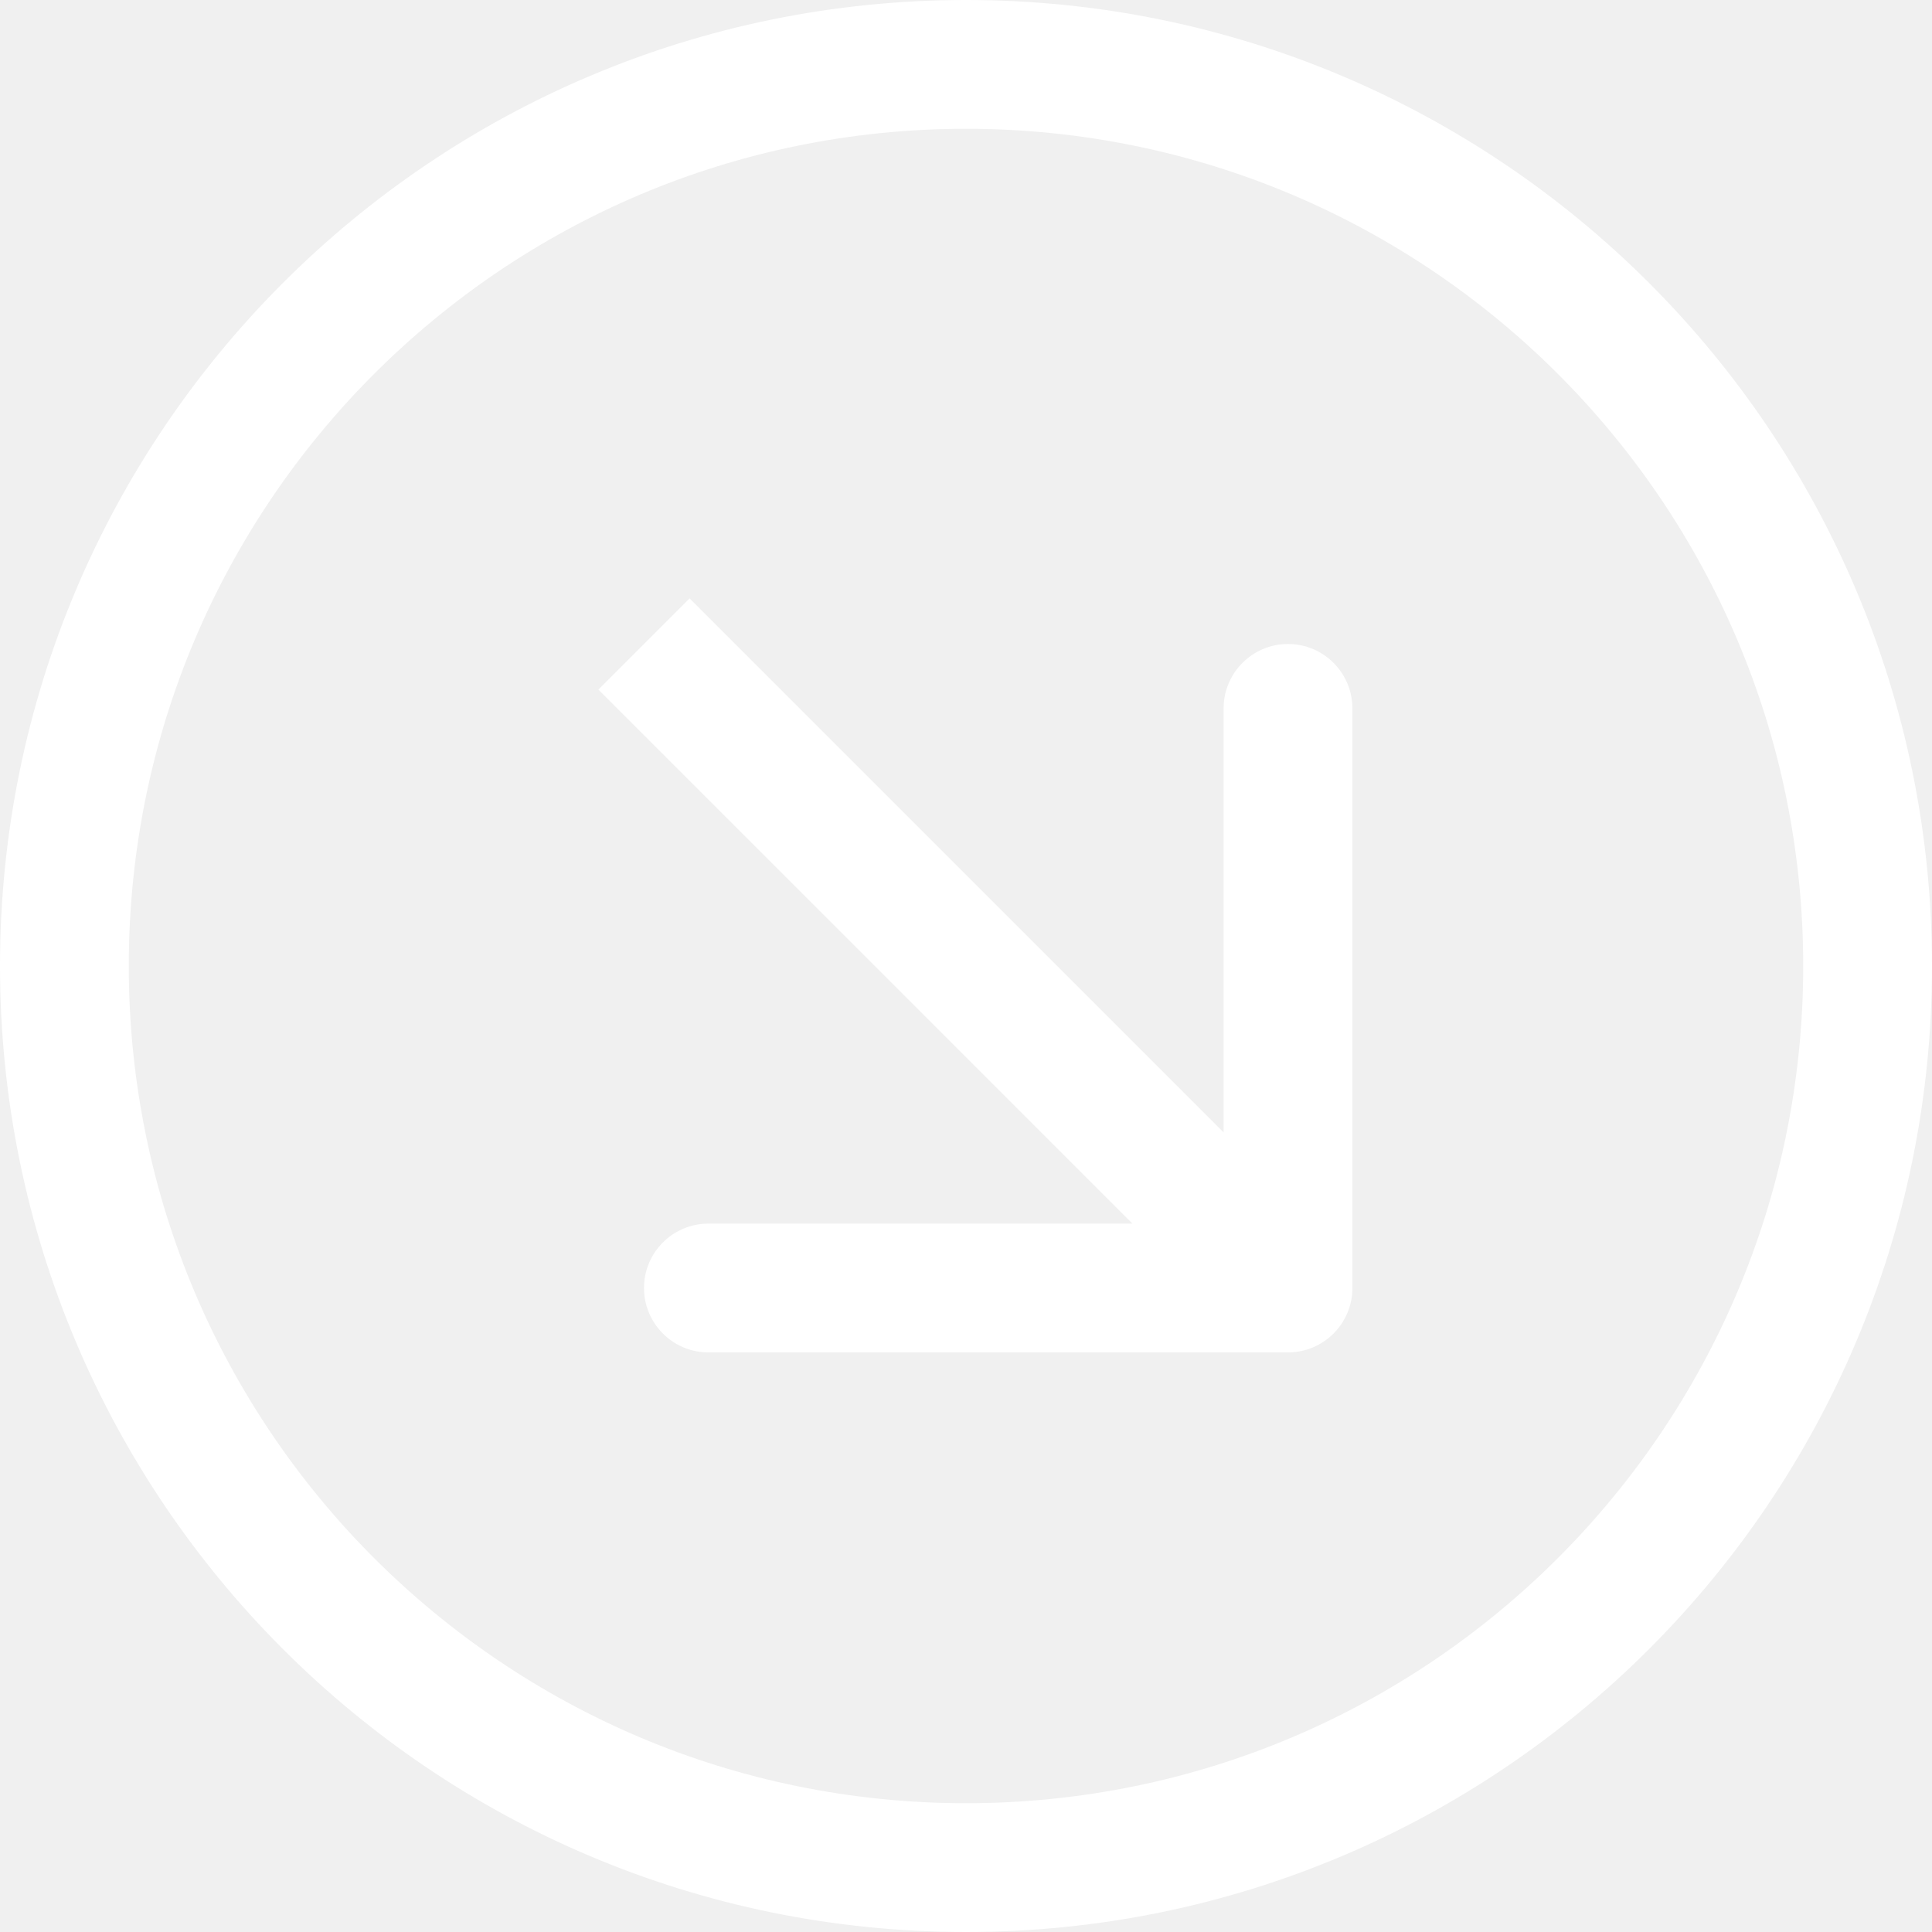
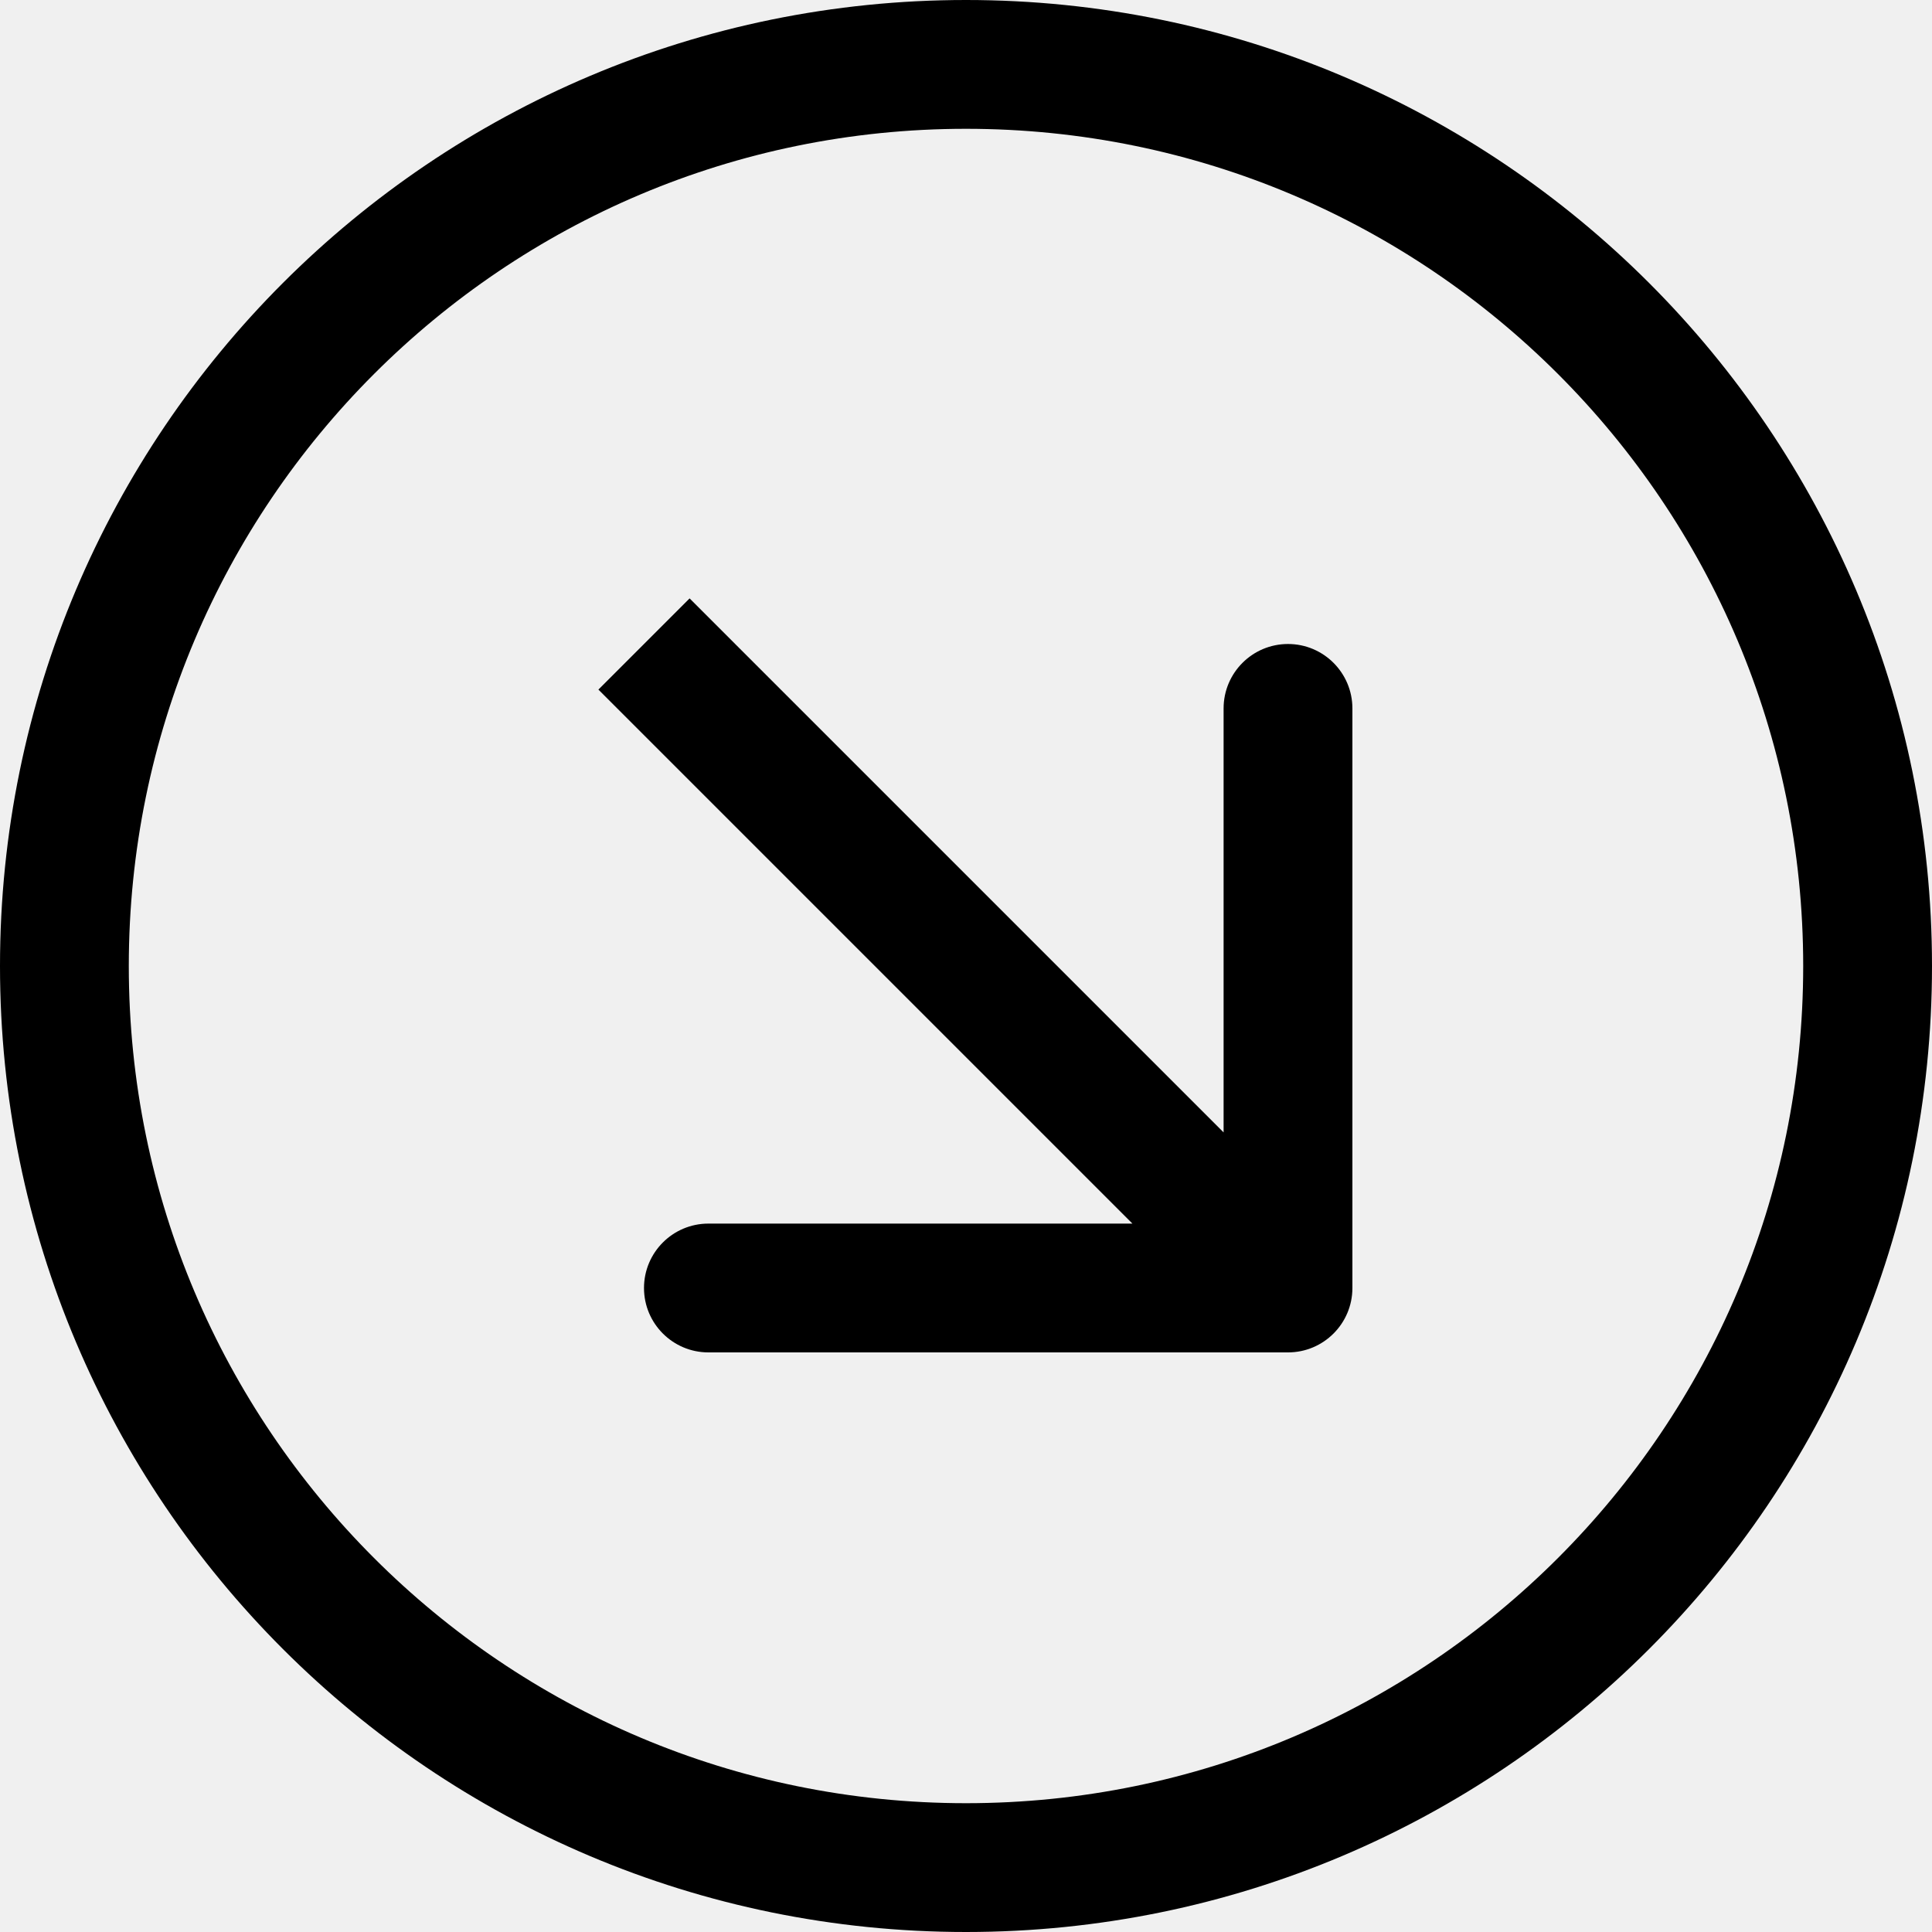
<svg xmlns="http://www.w3.org/2000/svg" width="15" height="15" viewBox="0 0 15 15" fill="none">
-   <circle cx="7.5" cy="7.5" r="7" stroke="white" />
-   <path d="M10 10.5C10.276 10.5 10.5 10.276 10.5 10V5.5C10.5 5.224 10.276 5 10 5C9.724 5 9.5 5.224 9.5 5.5V9.5H5.5C5.224 9.5 5 9.724 5 10C5 10.276 5.224 10.5 5.5 10.5H10ZM4.646 5.354L9.646 10.354L10.354 9.646L5.354 4.646L4.646 5.354Z" fill="white" />
+   <circle cx="7.5" cy="7.5" r="7" stroke="currentColor" />
+   <path d="M10 10.5C10.276 10.5 10.5 10.276 10.5 10V5.5C10.5 5.224 10.276 5 10 5C9.724 5 9.5 5.224 9.5 5.5V9.5H5.5C5.224 9.5 5 9.724 5 10C5 10.276 5.224 10.5 5.5 10.5H10ZM4.646 5.354L9.646 10.354L10.354 9.646L5.354 4.646L4.646 5.354Z" fill="currentColor" />
</svg>
